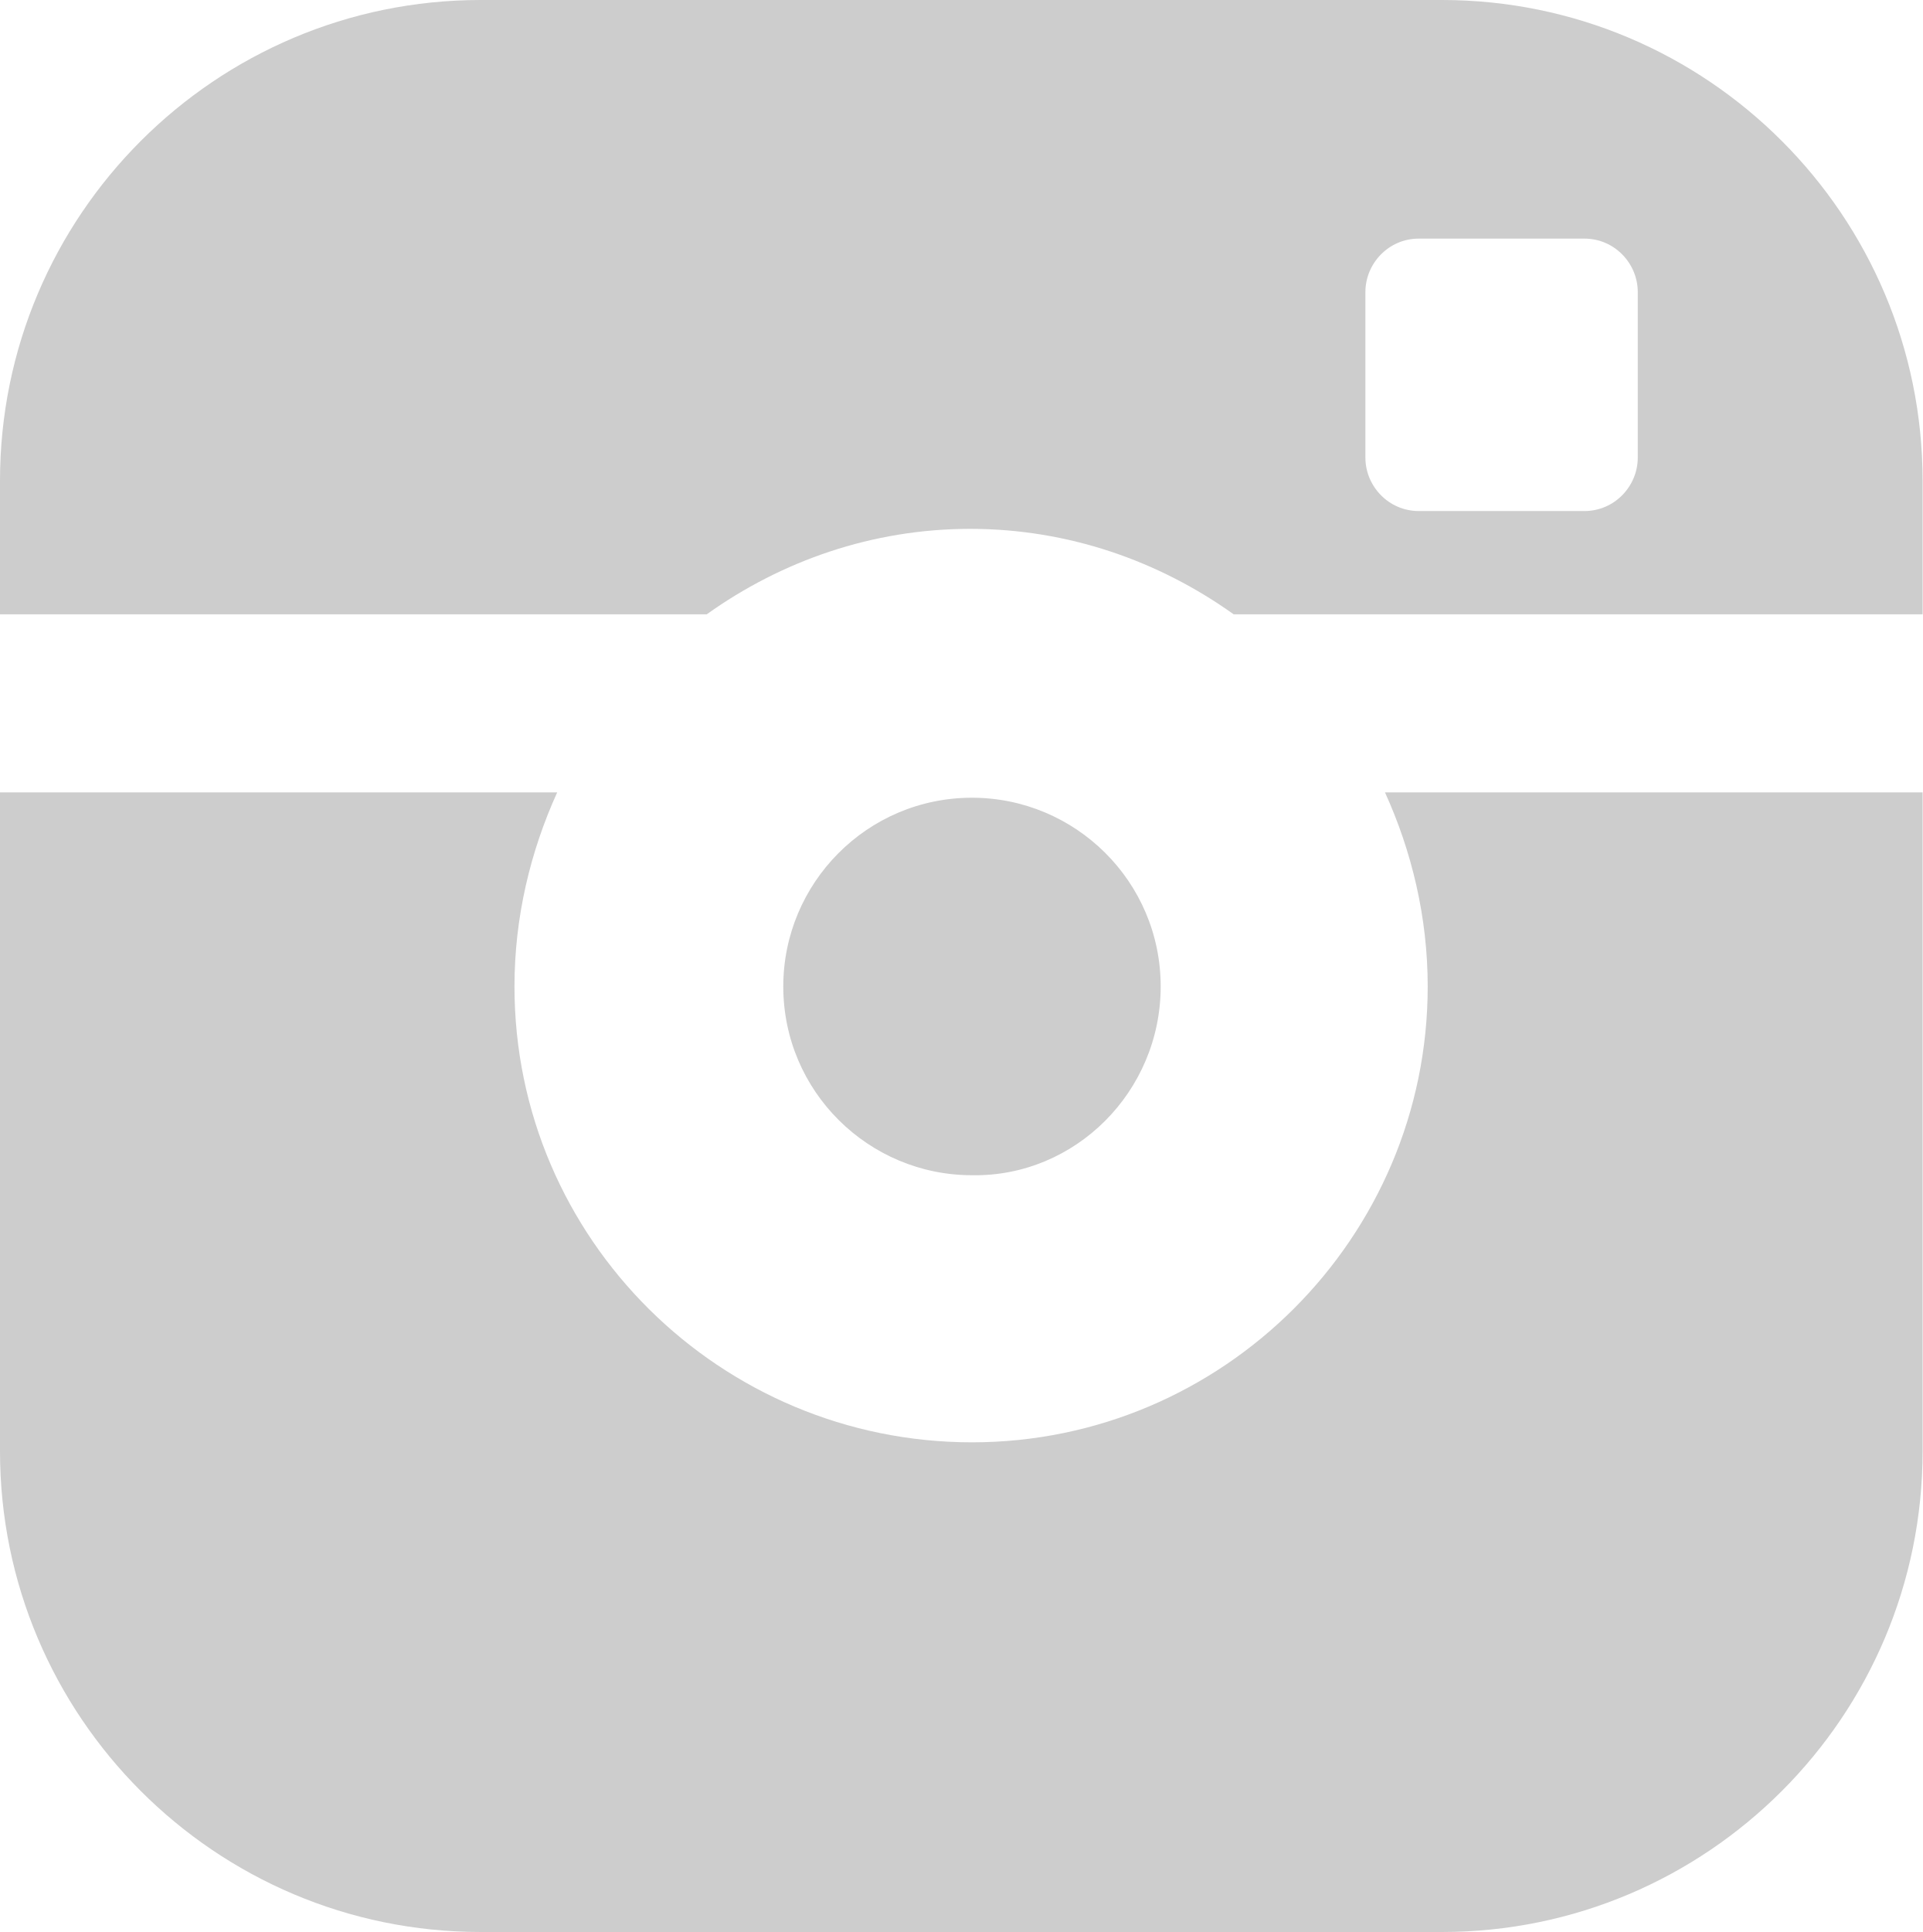
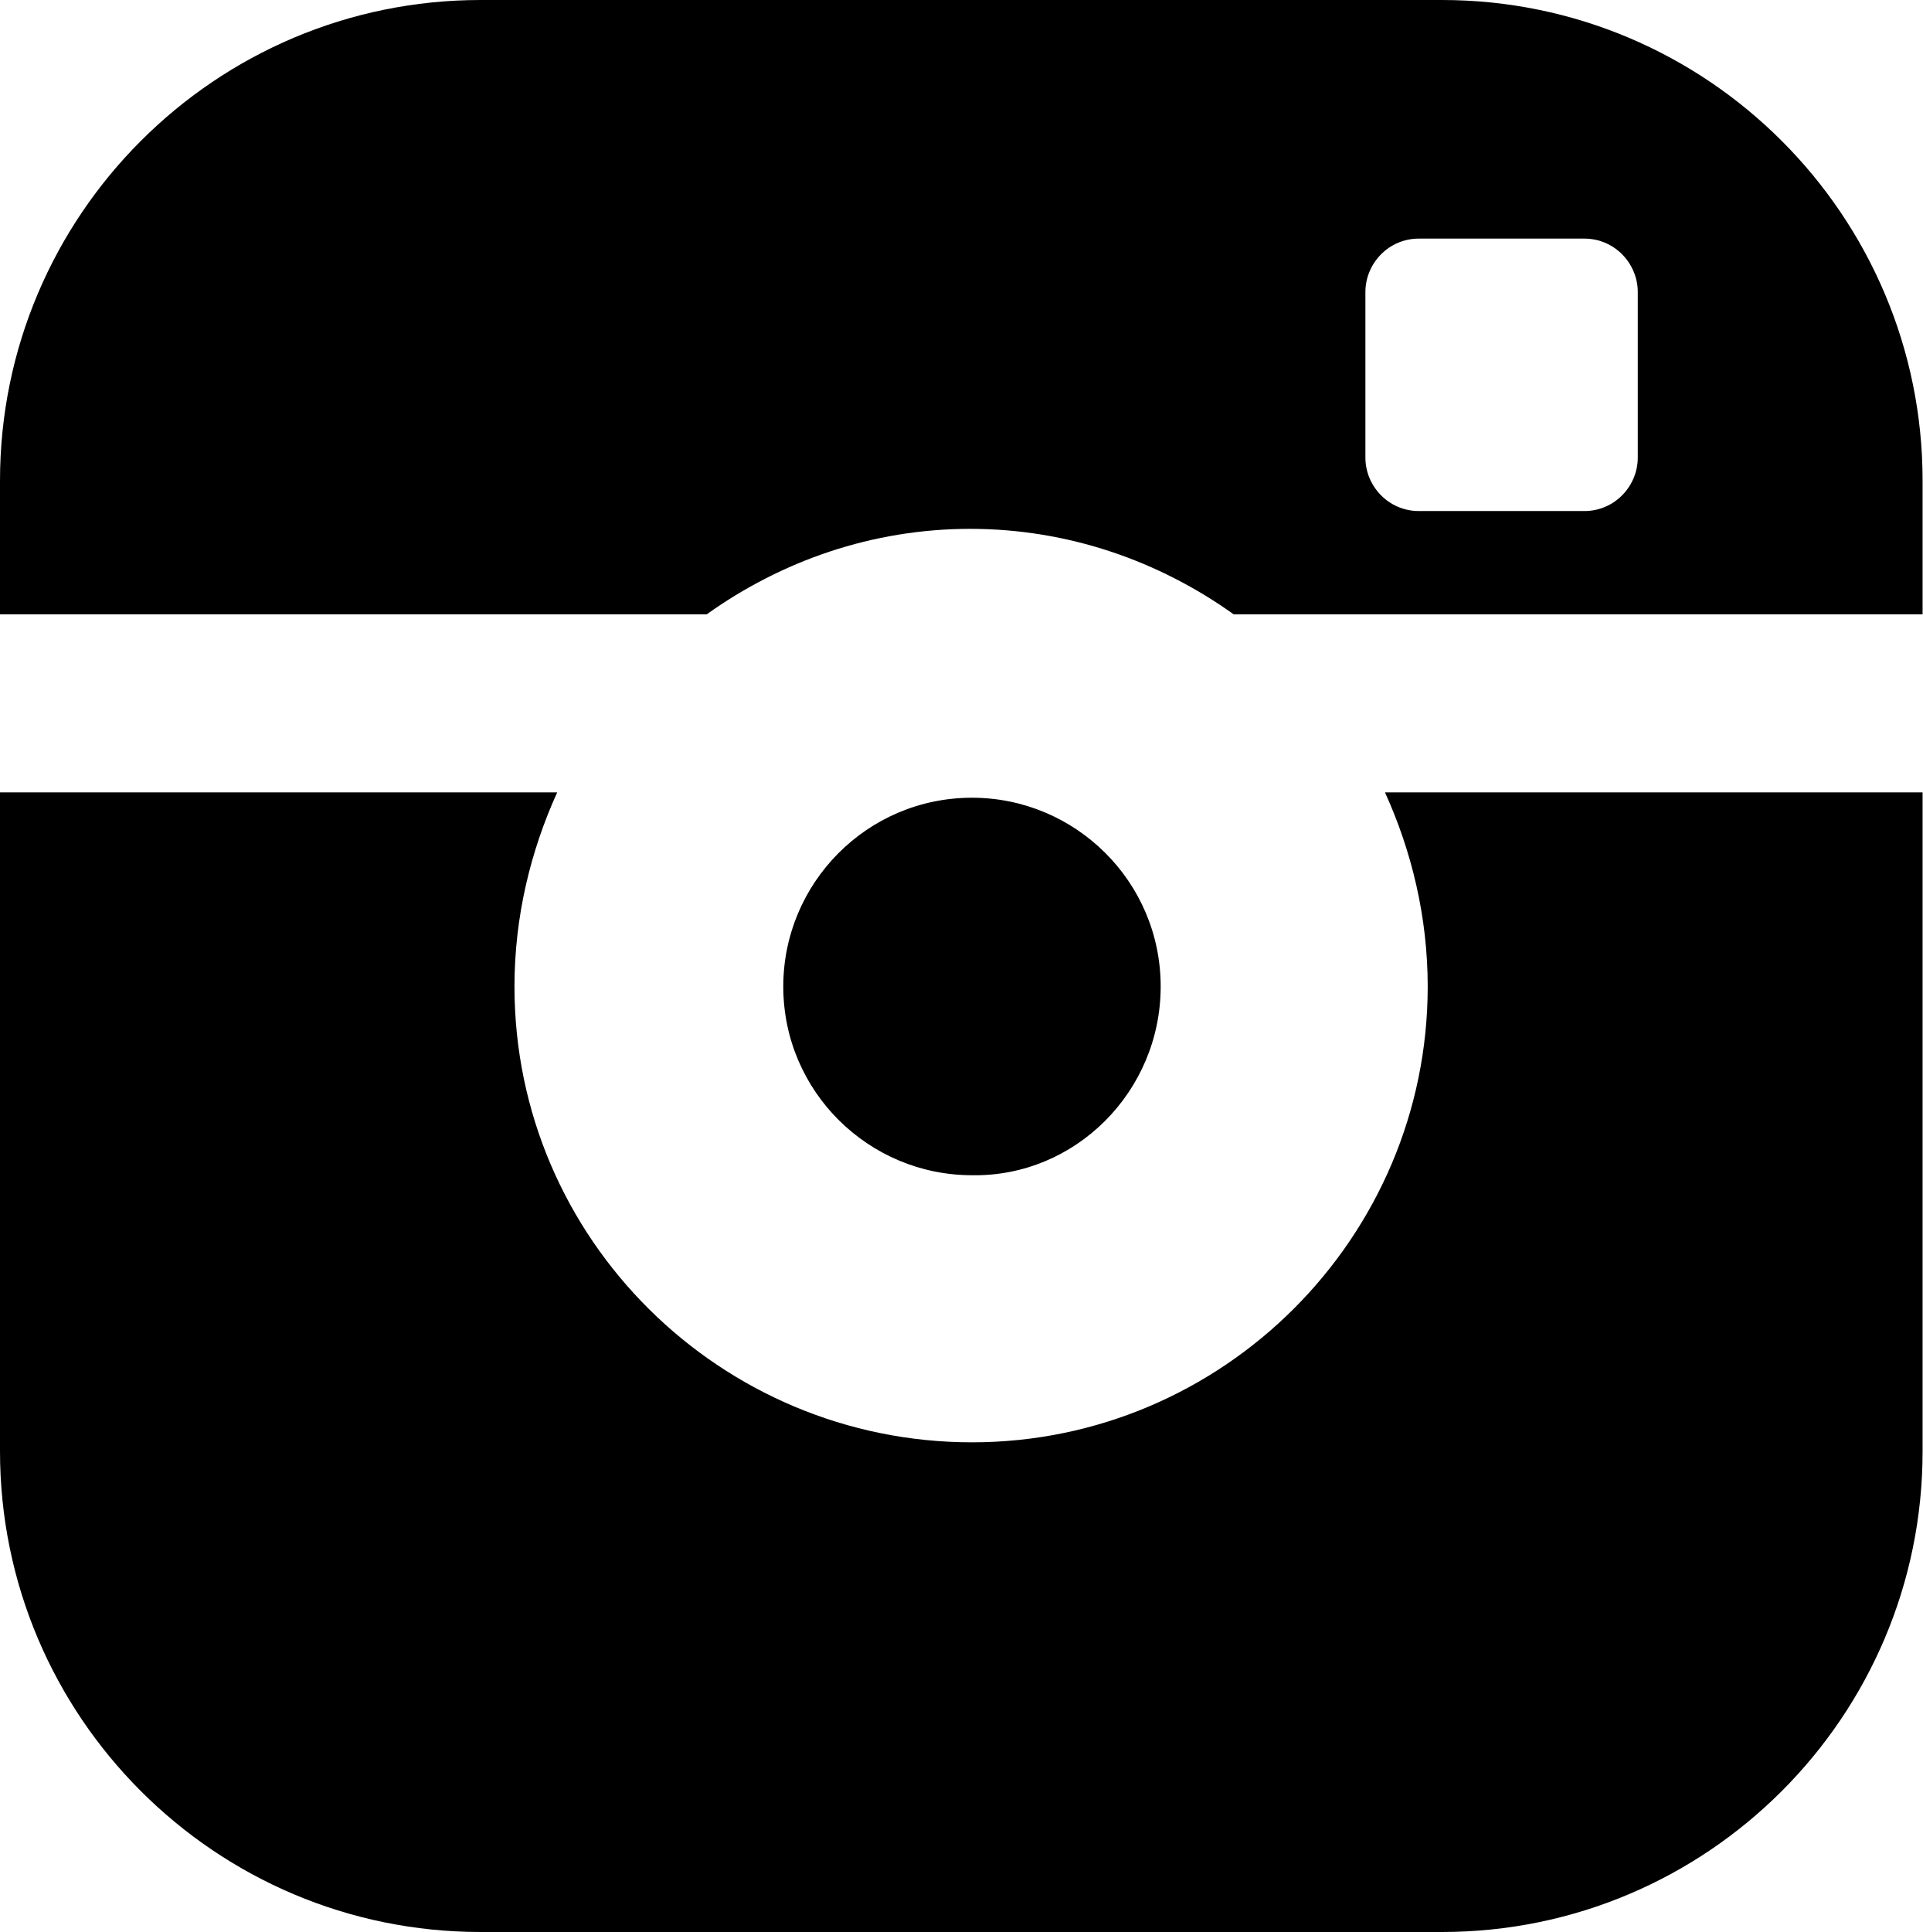
<svg xmlns="http://www.w3.org/2000/svg" version="1.1" id="Layer_1" x="0px" y="0px" viewBox="0 0 108 108.5" style="enable-background:new 0 0 108 108.5;" xml:space="preserve">
  <style type="text/css">
- 	.st0{fill:#cdcdcd;}
</style>
  <path class="st0" d="M65.2,55.4c0-5.9-4.8-10.6-10.6-10.6c-5.9,0-10.6,4.8-10.6,10.6c0,5.9,4.8,10.6,10.6,10.6  C60.4,66.1,65.2,61.3,65.2,55.4z" />
  <path class="st0" d="M81,0H27C12.1,0,0,12.1,0,27v7.5h39.7c4.2-3,9.3-4.8,14.8-4.8c5.5,0,10.6,1.8,14.8,4.8h20.1H108V27  C108,12.1,95.9,0,81,0z M92,25.7c0,1.6-1.3,3-3,3h-9.3c-1.7,0-3-1.4-3-3v-9.3c0-1.6,1.3-3,3-3H89c1.7,0,3,1.4,3,3V25.7z" />
  <path class="st0" d="M80.2,55.4c0,14.1-11.5,25.6-25.6,25.6S28.9,69.6,28.9,55.4c0-3.9,0.9-7.6,2.4-10.9H0v37c0,14.9,12.1,27,27,27  h54c14.9,0,27-12.1,27-27v-37H77.8C79.3,47.8,80.2,51.5,80.2,55.4z" />
  <g>
</g>
  <g>
</g>
  <g>
</g>
  <g>
</g>
  <g>
</g>
  <g>
</g>
</svg>
